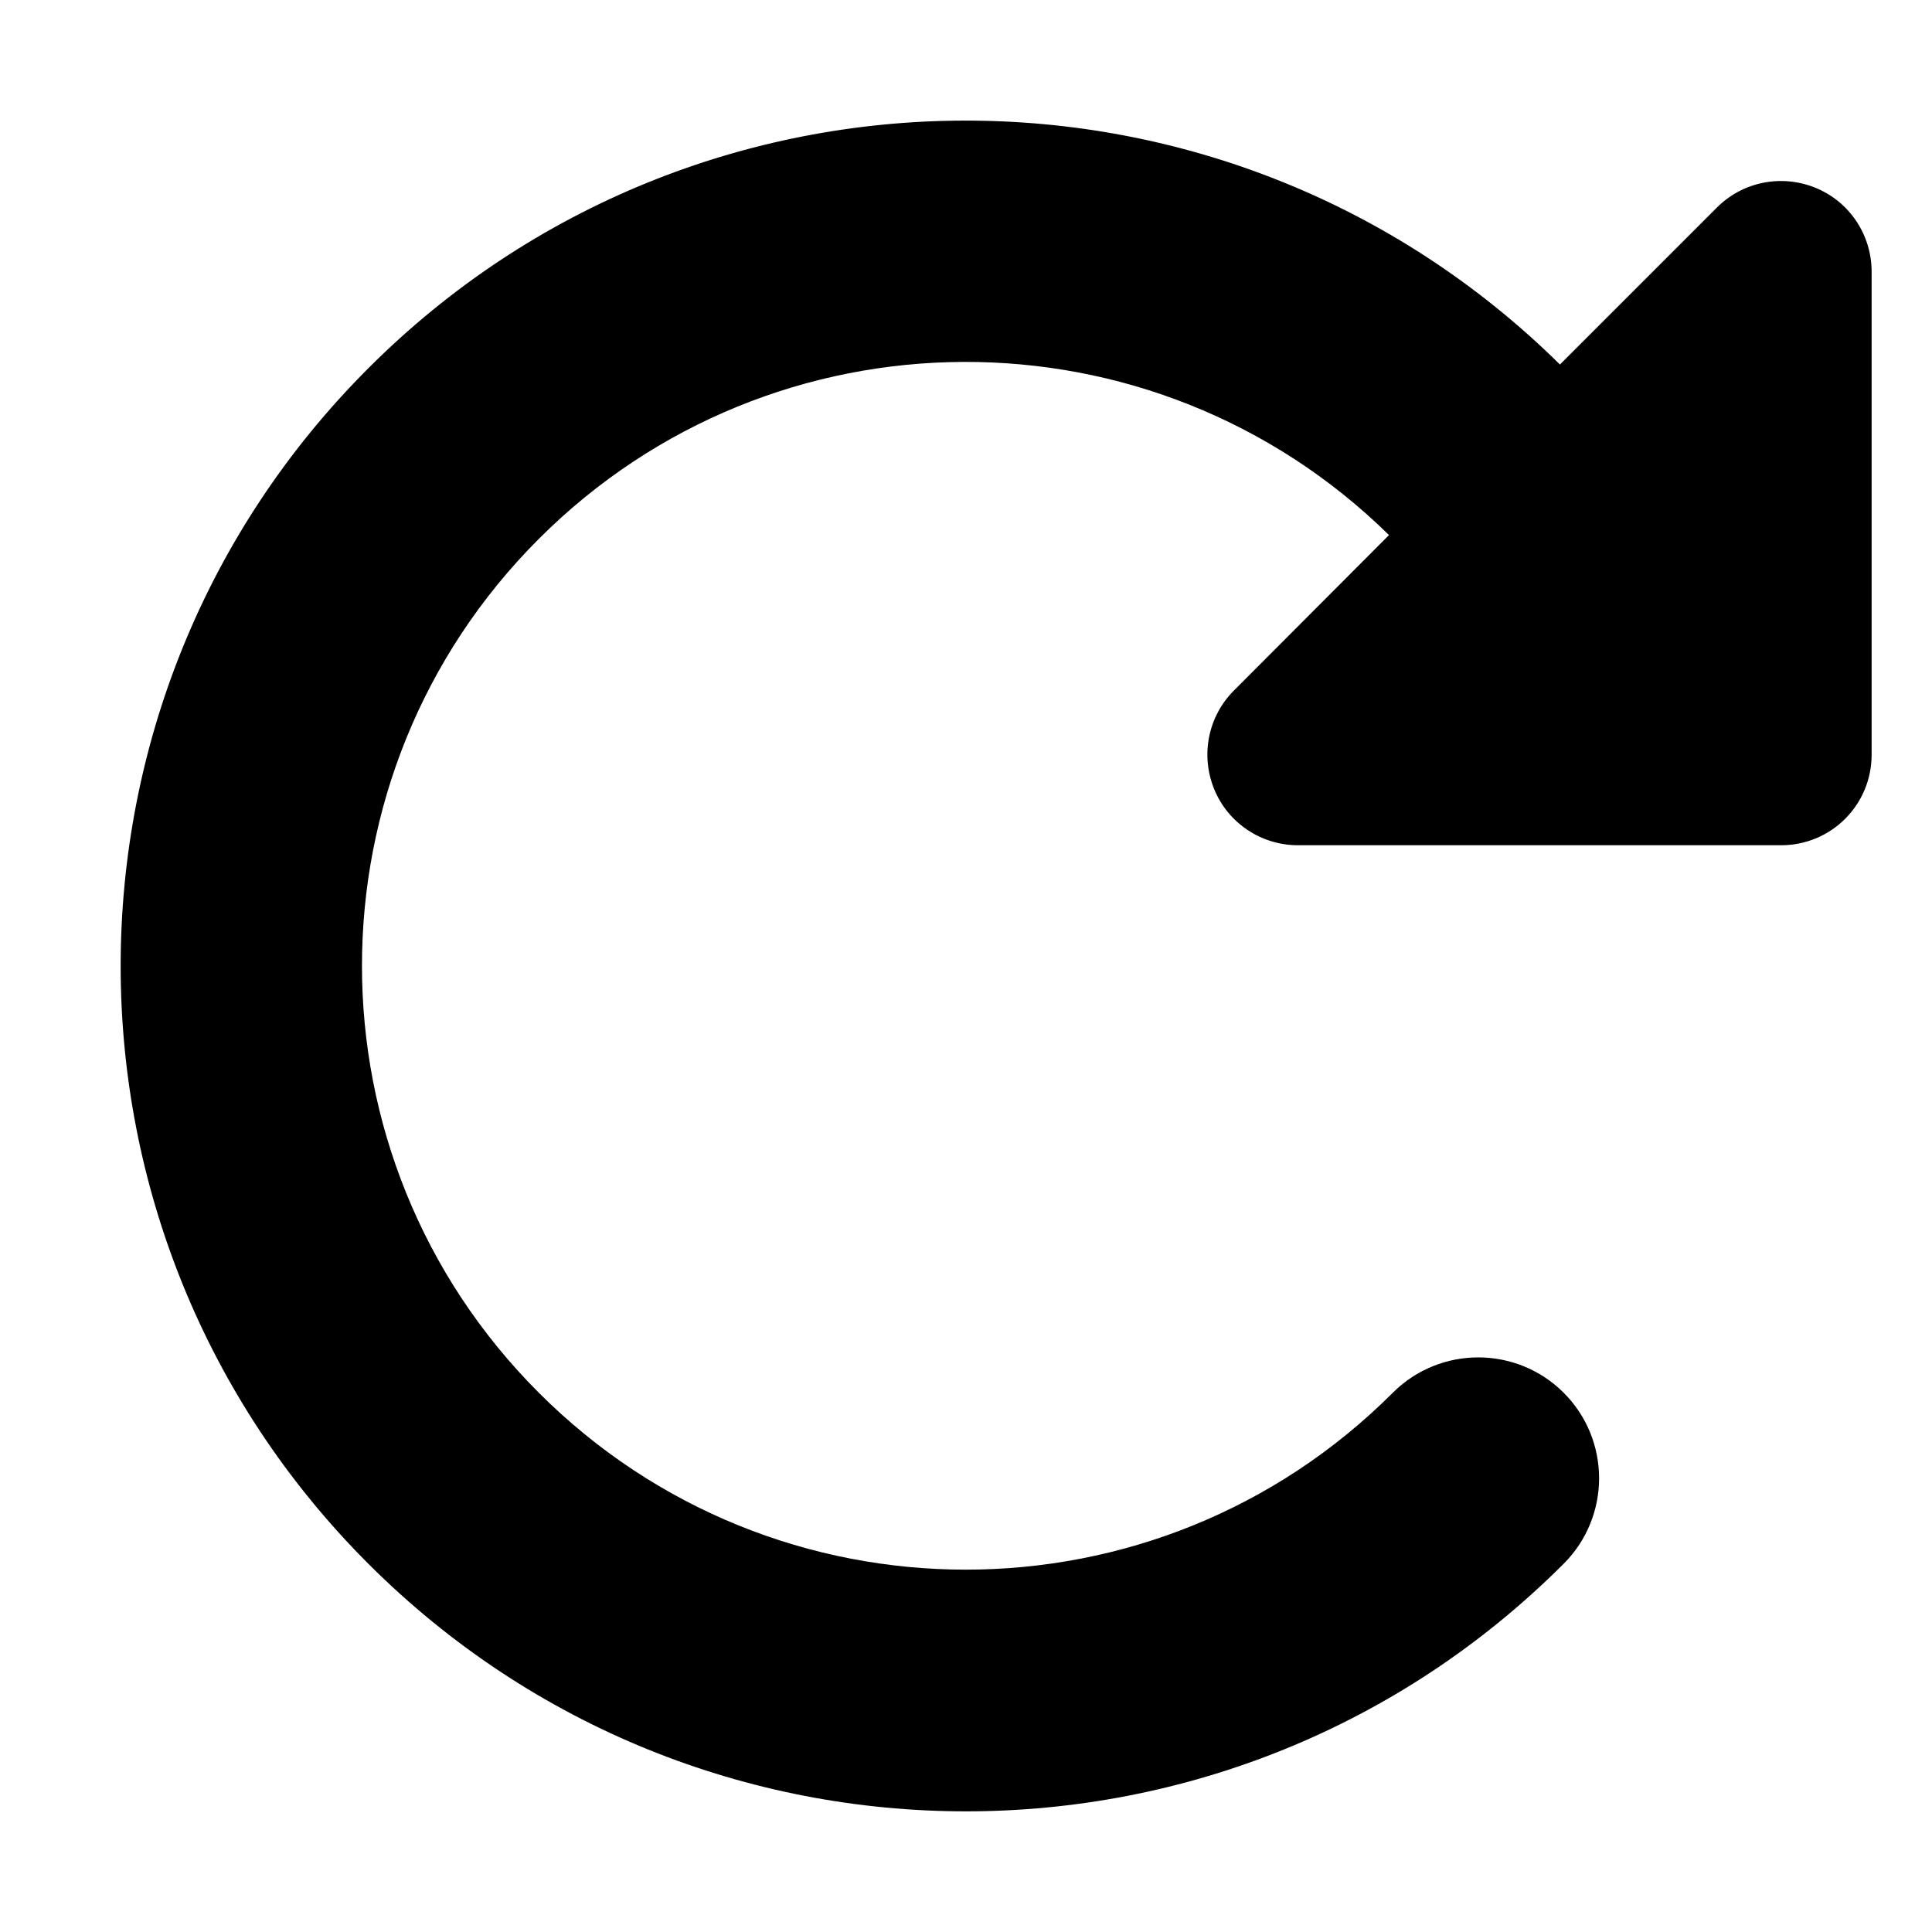
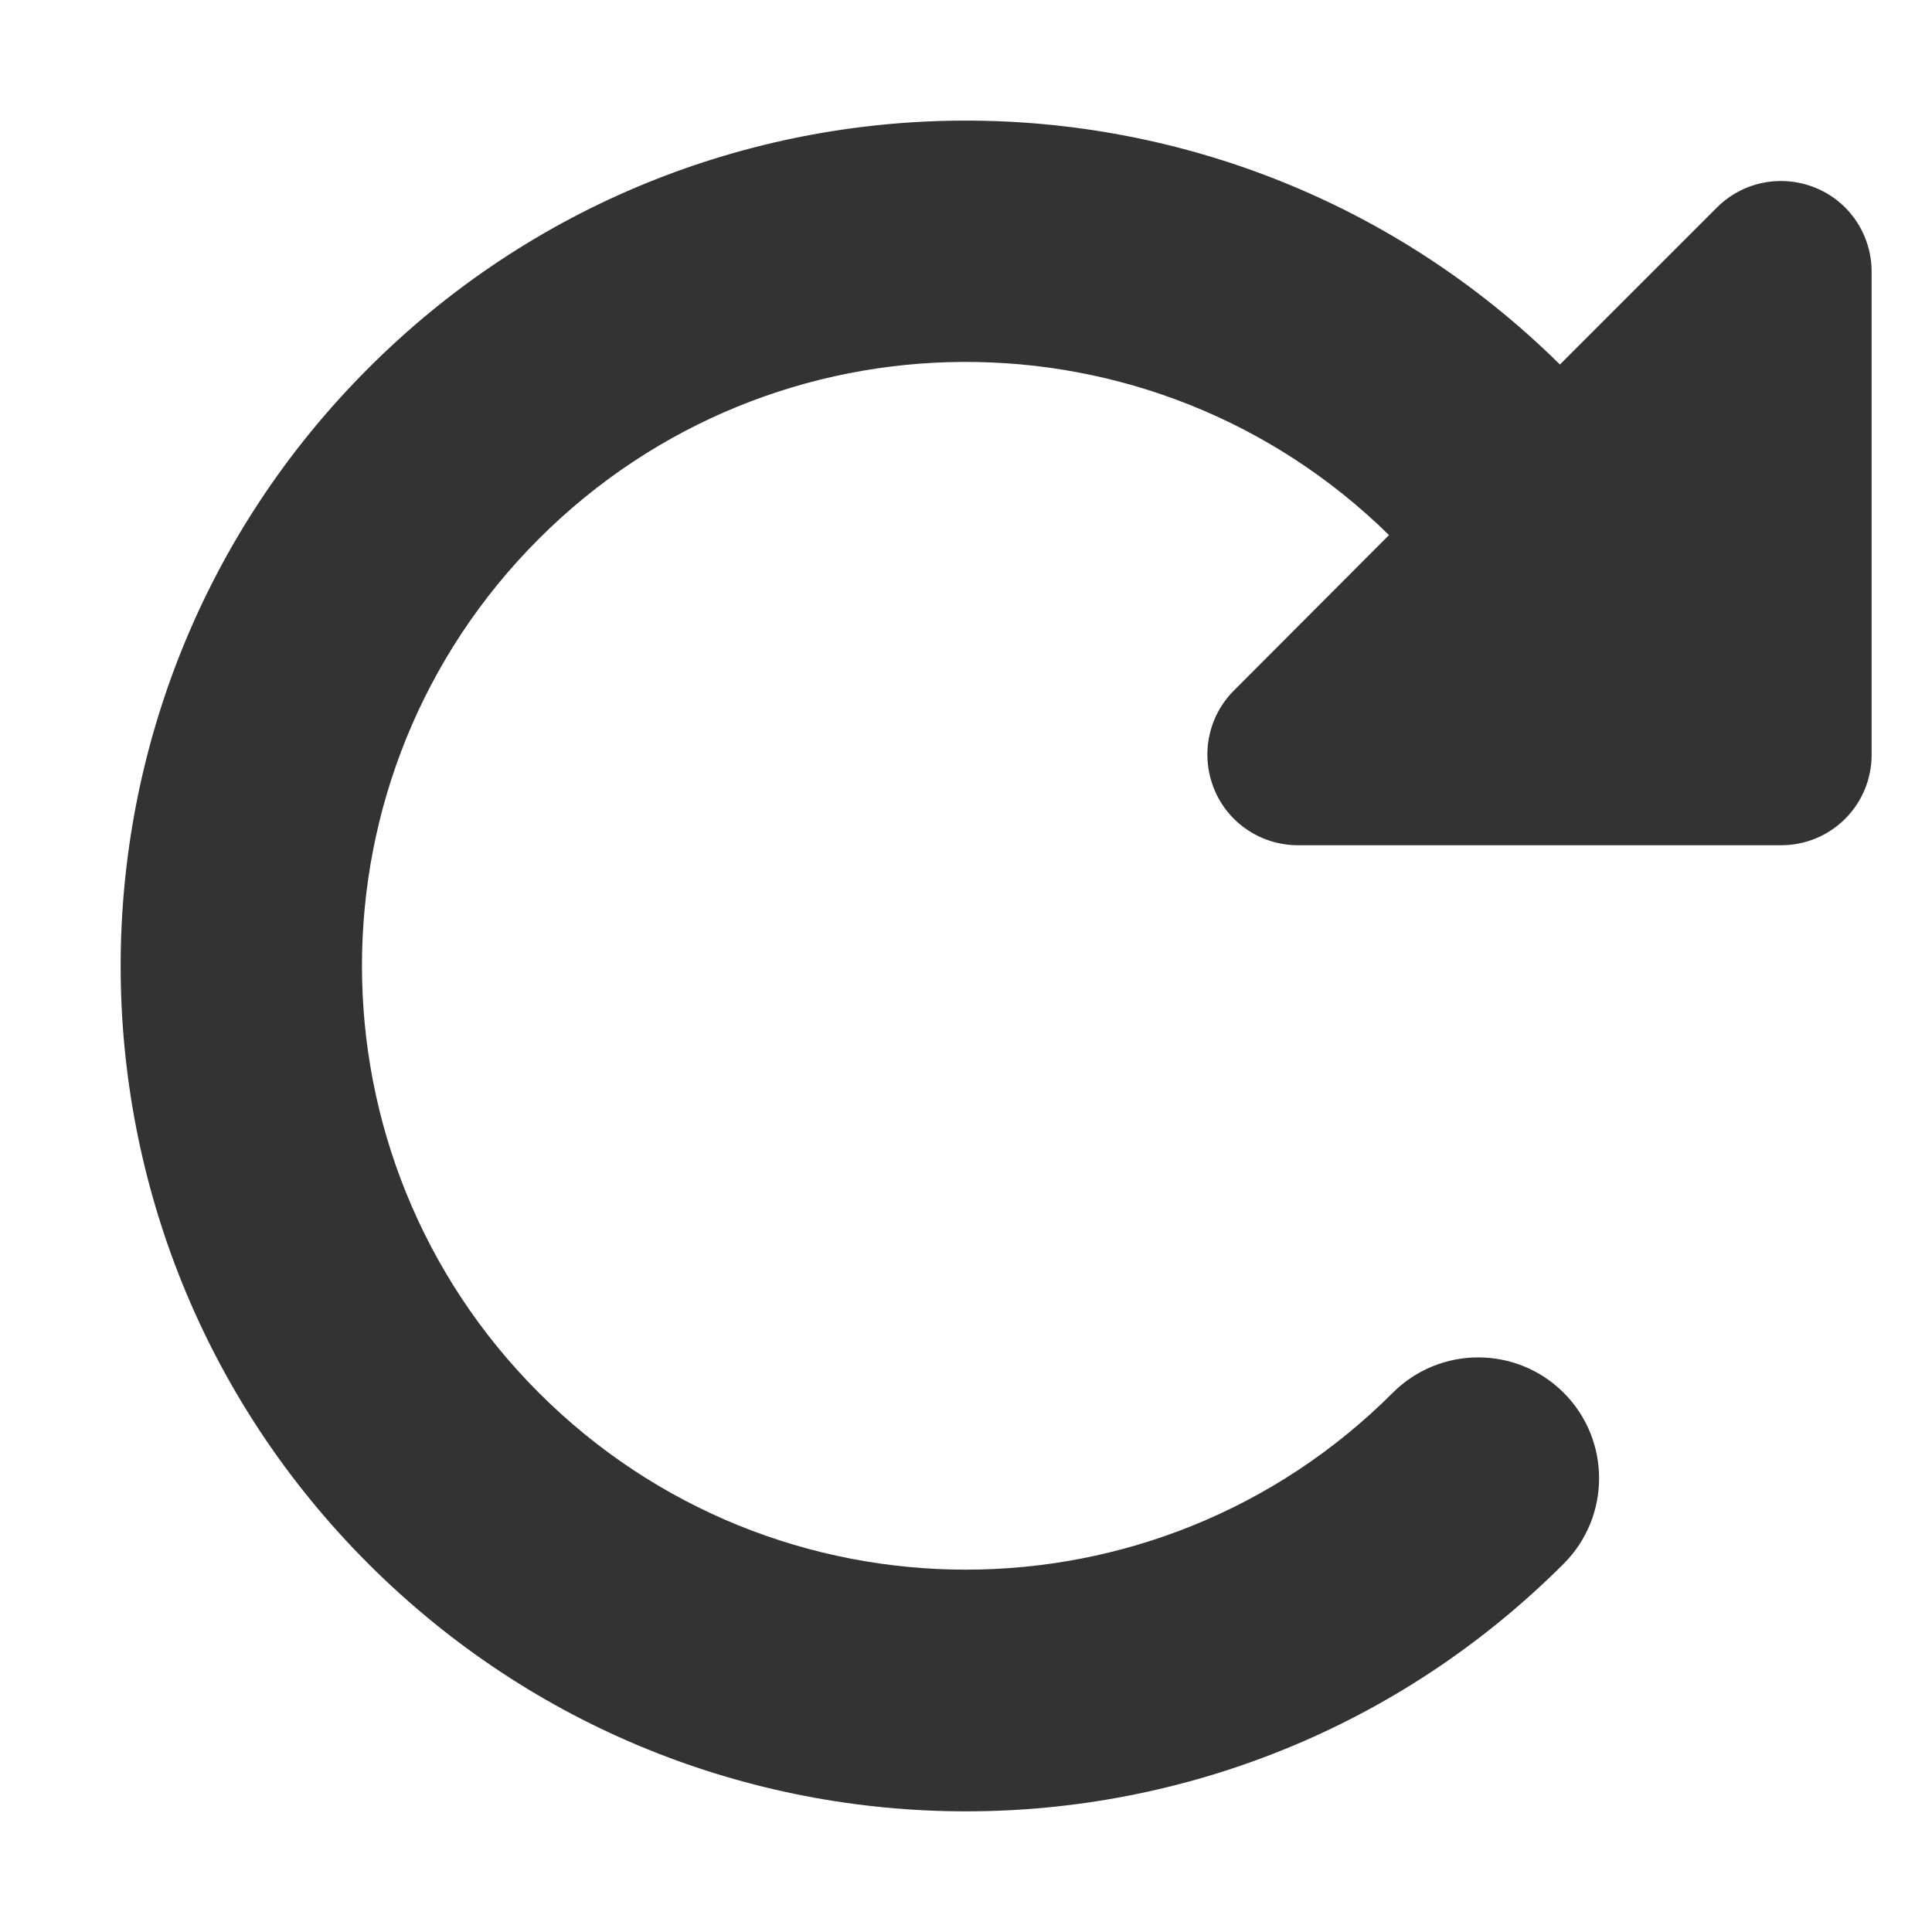
- <svg xmlns="http://www.w3.org/2000/svg" width="25px" viewBox="0 0 512 512">
+ <svg xmlns="http://www.w3.org/2000/svg" fill="#333" width="25px" viewBox="0 0 512 512">
  <path d="M463.5 224l8.5 0c13.3 0 24-10.7 24-24l0-128c0-9.7-5.8-18.5-14.8-22.2s-19.3-1.7-26.2 5.2L413.4 96.6c-87.6-86.5-228.7-86.2-315.8 1c-87.5 87.5-87.5 229.3 0 316.8s229.3 87.5 316.8 0c12.5-12.5 12.5-32.8 0-45.3s-32.8-12.5-45.3 0c-62.5 62.5-163.8 62.5-226.3 0s-62.5-163.8 0-226.3c62.2-62.2 162.7-62.5 225.3-1L327 183c-6.9 6.9-8.9 17.2-5.2 26.2s12.5 14.8 22.2 14.8l119.5 0z" />
</svg>
